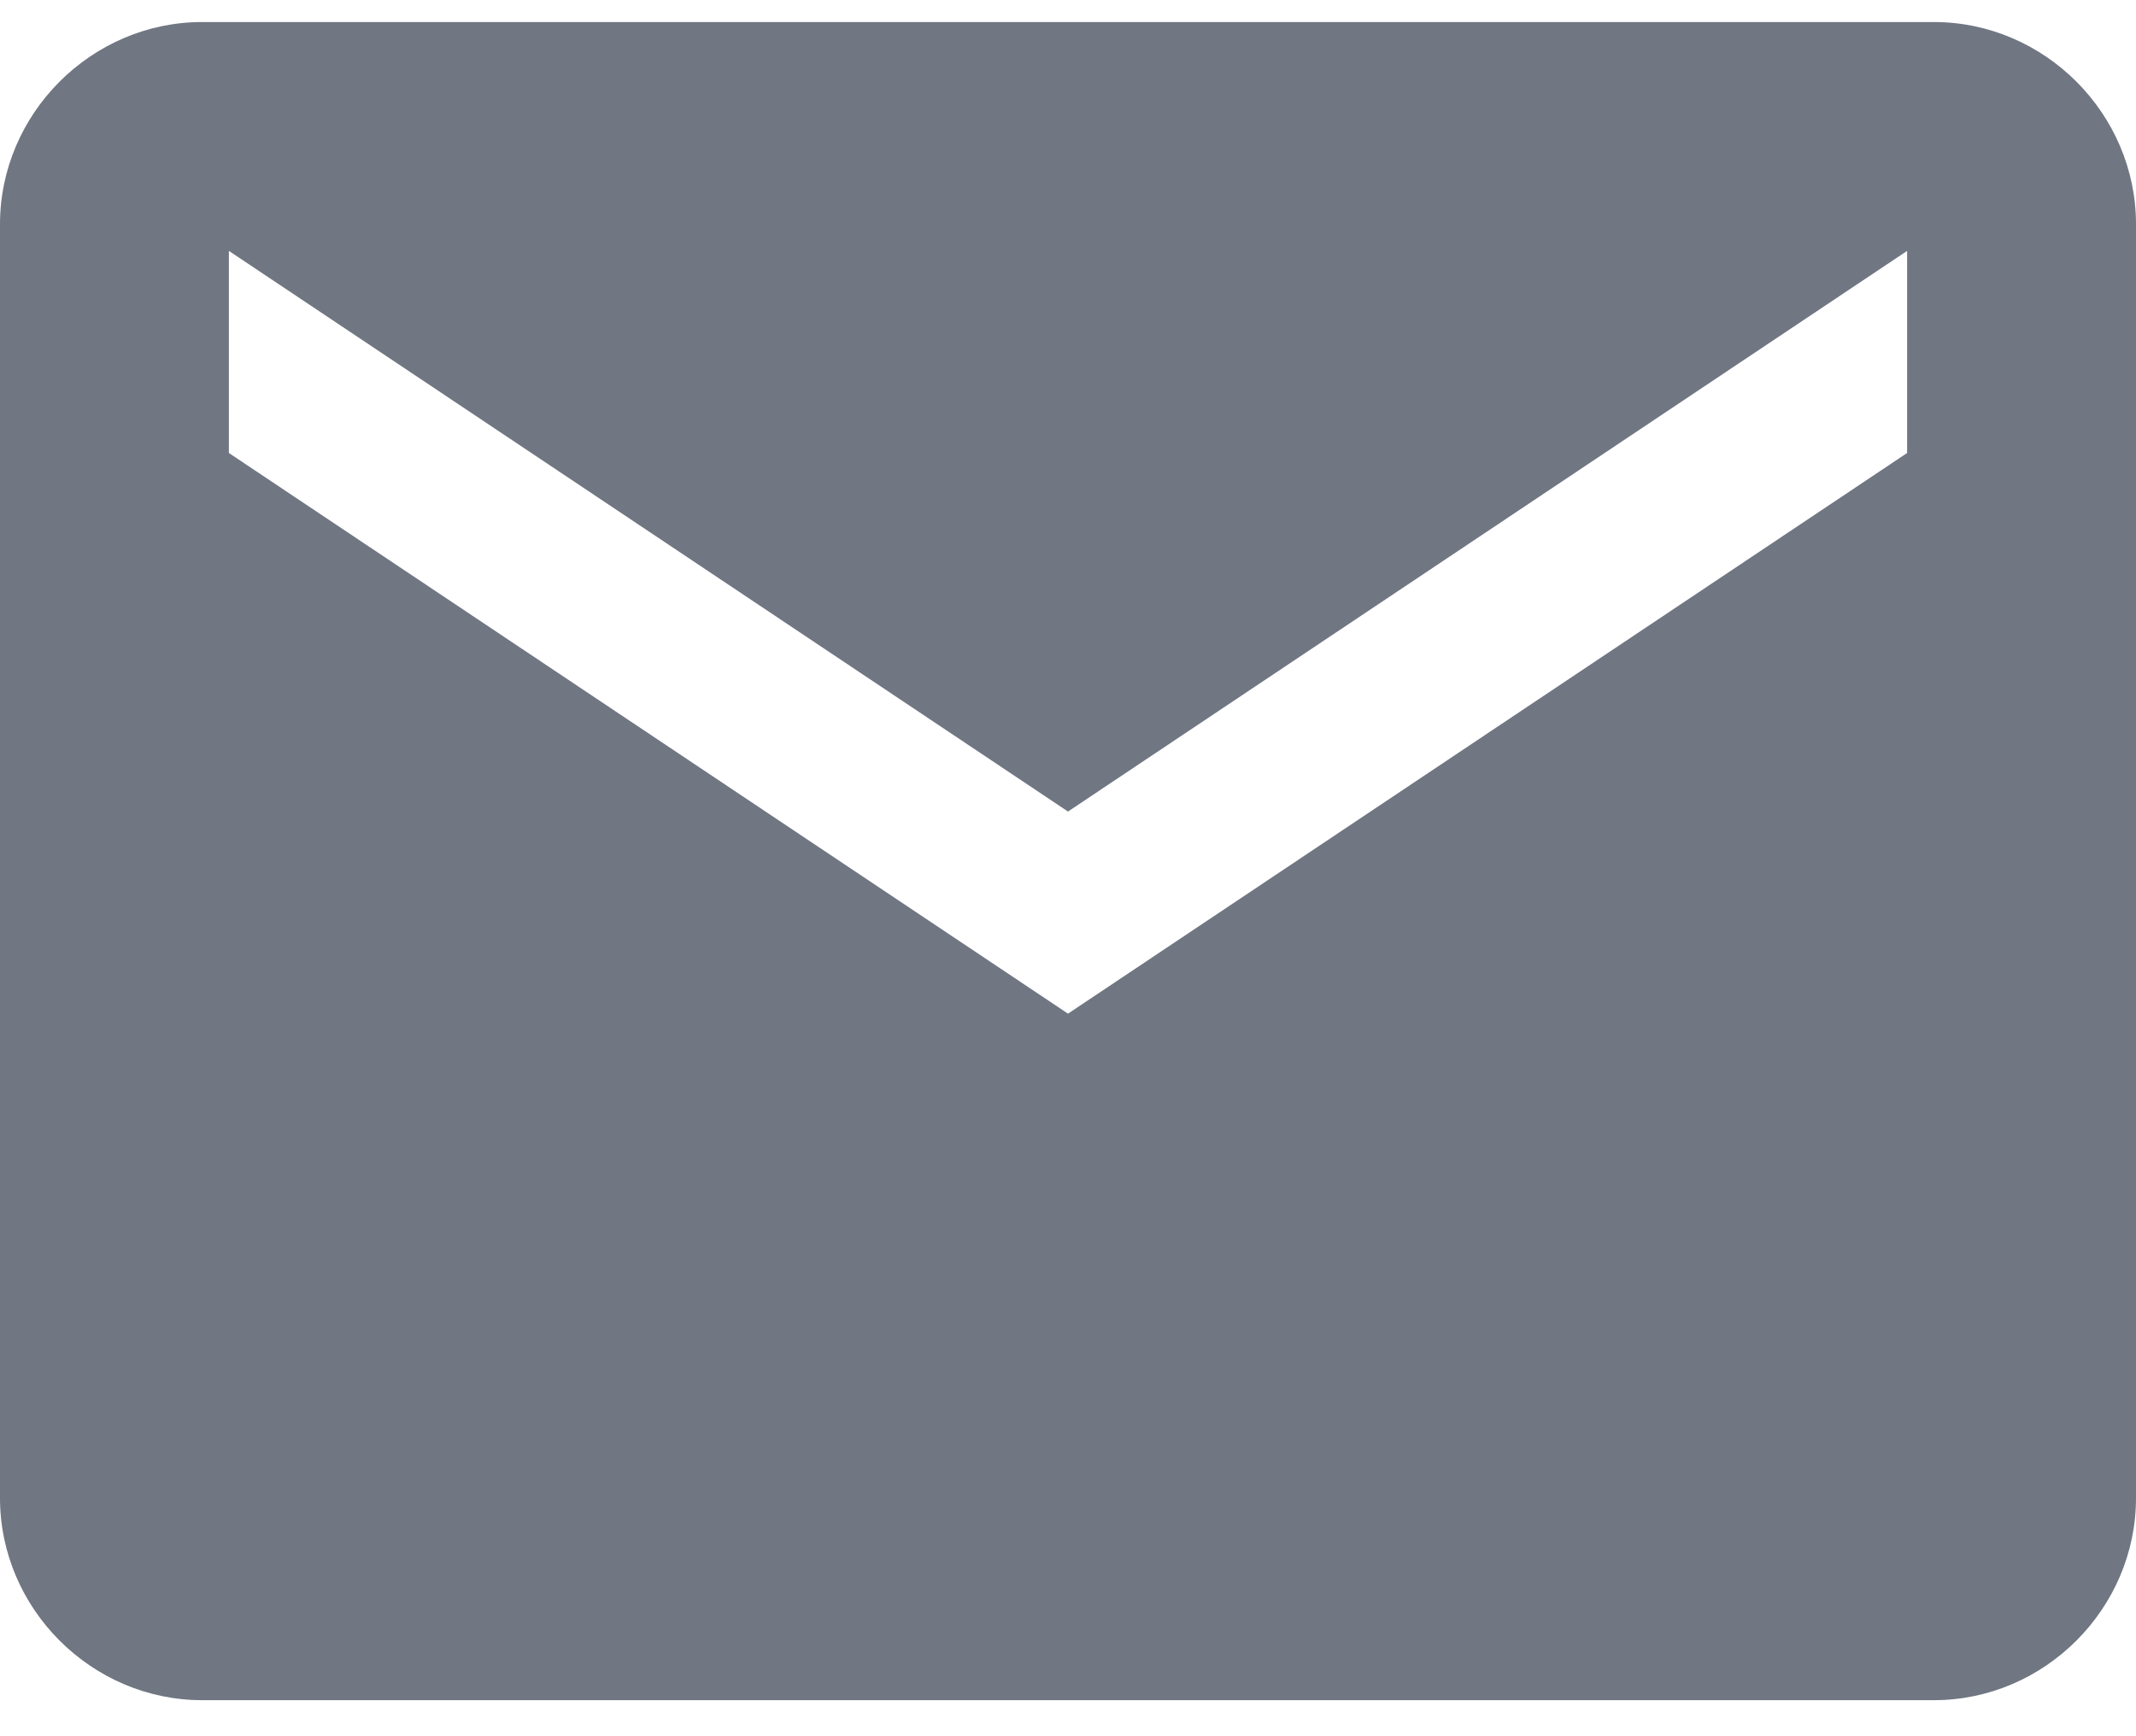
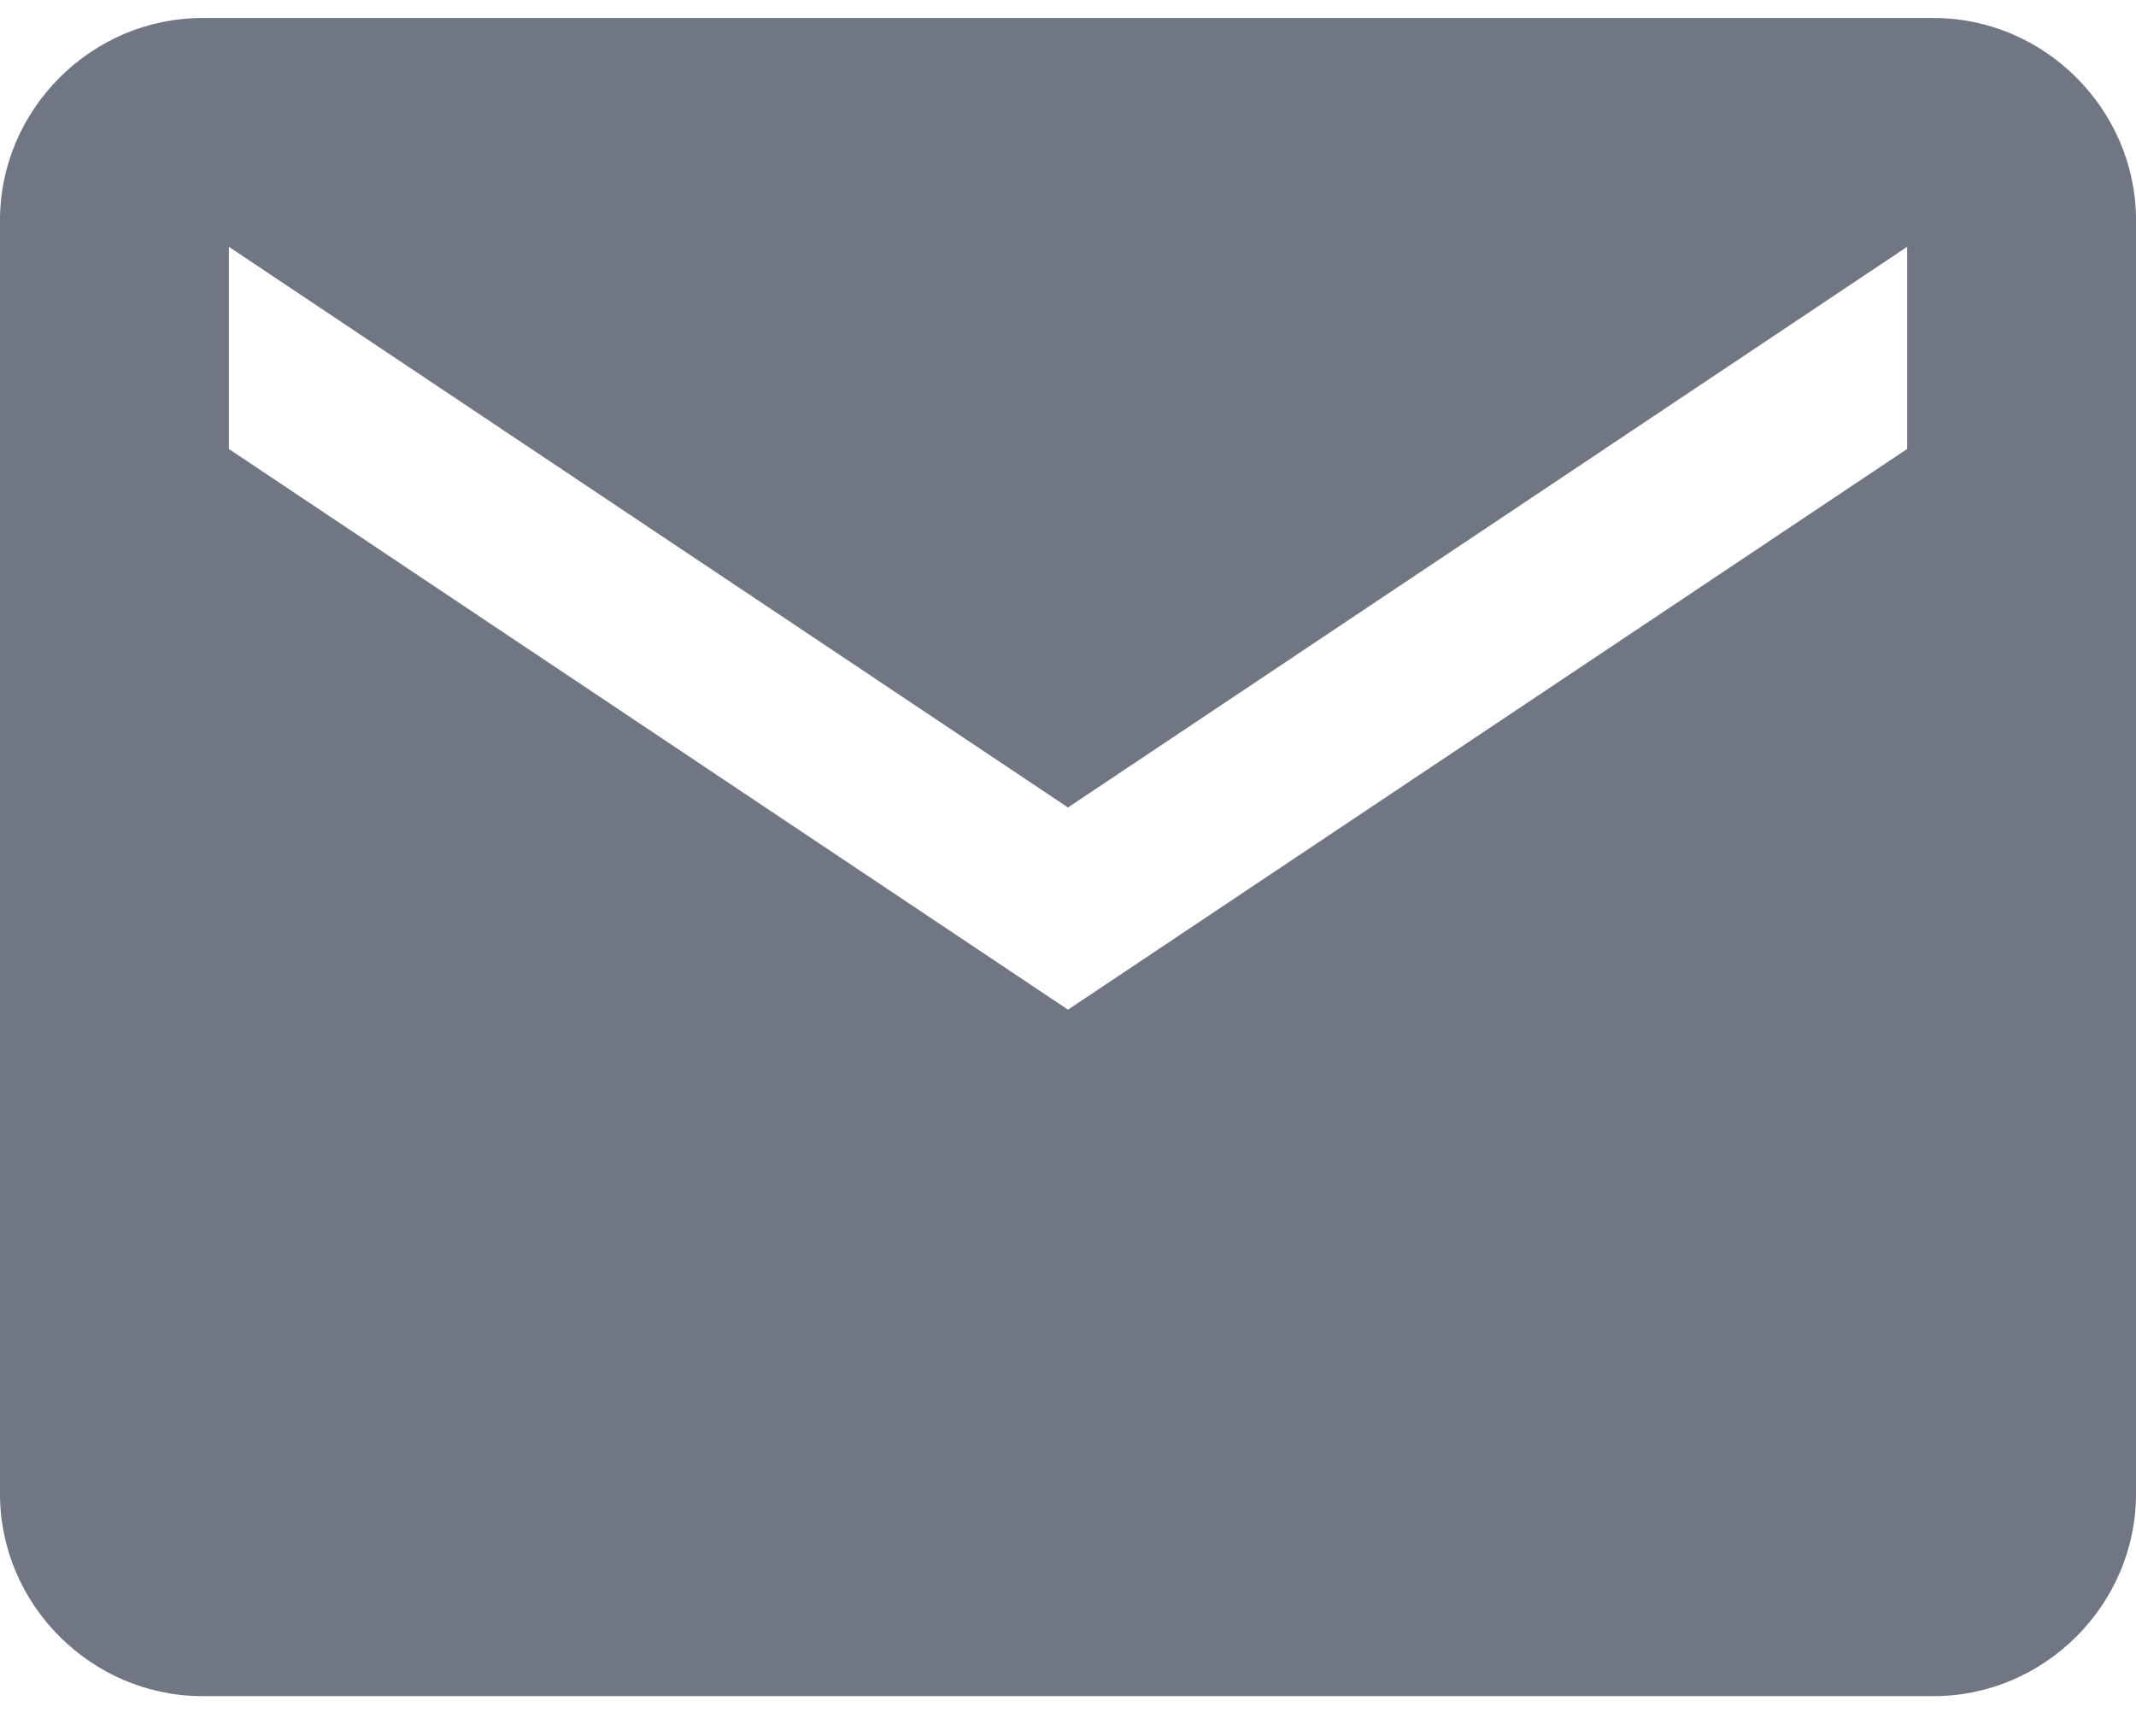
<svg xmlns="http://www.w3.org/2000/svg" width="32" height="26" viewBox="0 0 32 26" fill="none">
-   <path d="M28.971 0.33C30.629 0.33 32 1.702 32 3.359V22.444C32 24.102 30.629 25.473 28.971 25.473H3.029C1.371 25.473 0 24.102 0 22.444V3.359C0 1.702 1.371 0.33 3.029 0.33H28.971ZM28.571 6.787V3.759L16 12.159L3.429 3.759V6.787L16 15.187L28.571 6.787Z" fill="#707682" />
+   <path d="M28.971 0.27C30.629 0.27 32 1.641 32 3.298V22.384C32 24.041 30.629 25.412 28.971 25.412H3.029C1.371 25.412 0 24.041 0 22.384V3.298C0 1.641 1.371 0.27 3.029 0.27H28.971ZM28.571 6.727V3.698L16 12.098L3.429 3.698V6.727L16 15.127L28.571 6.727Z" fill="#707682" />
</svg>
